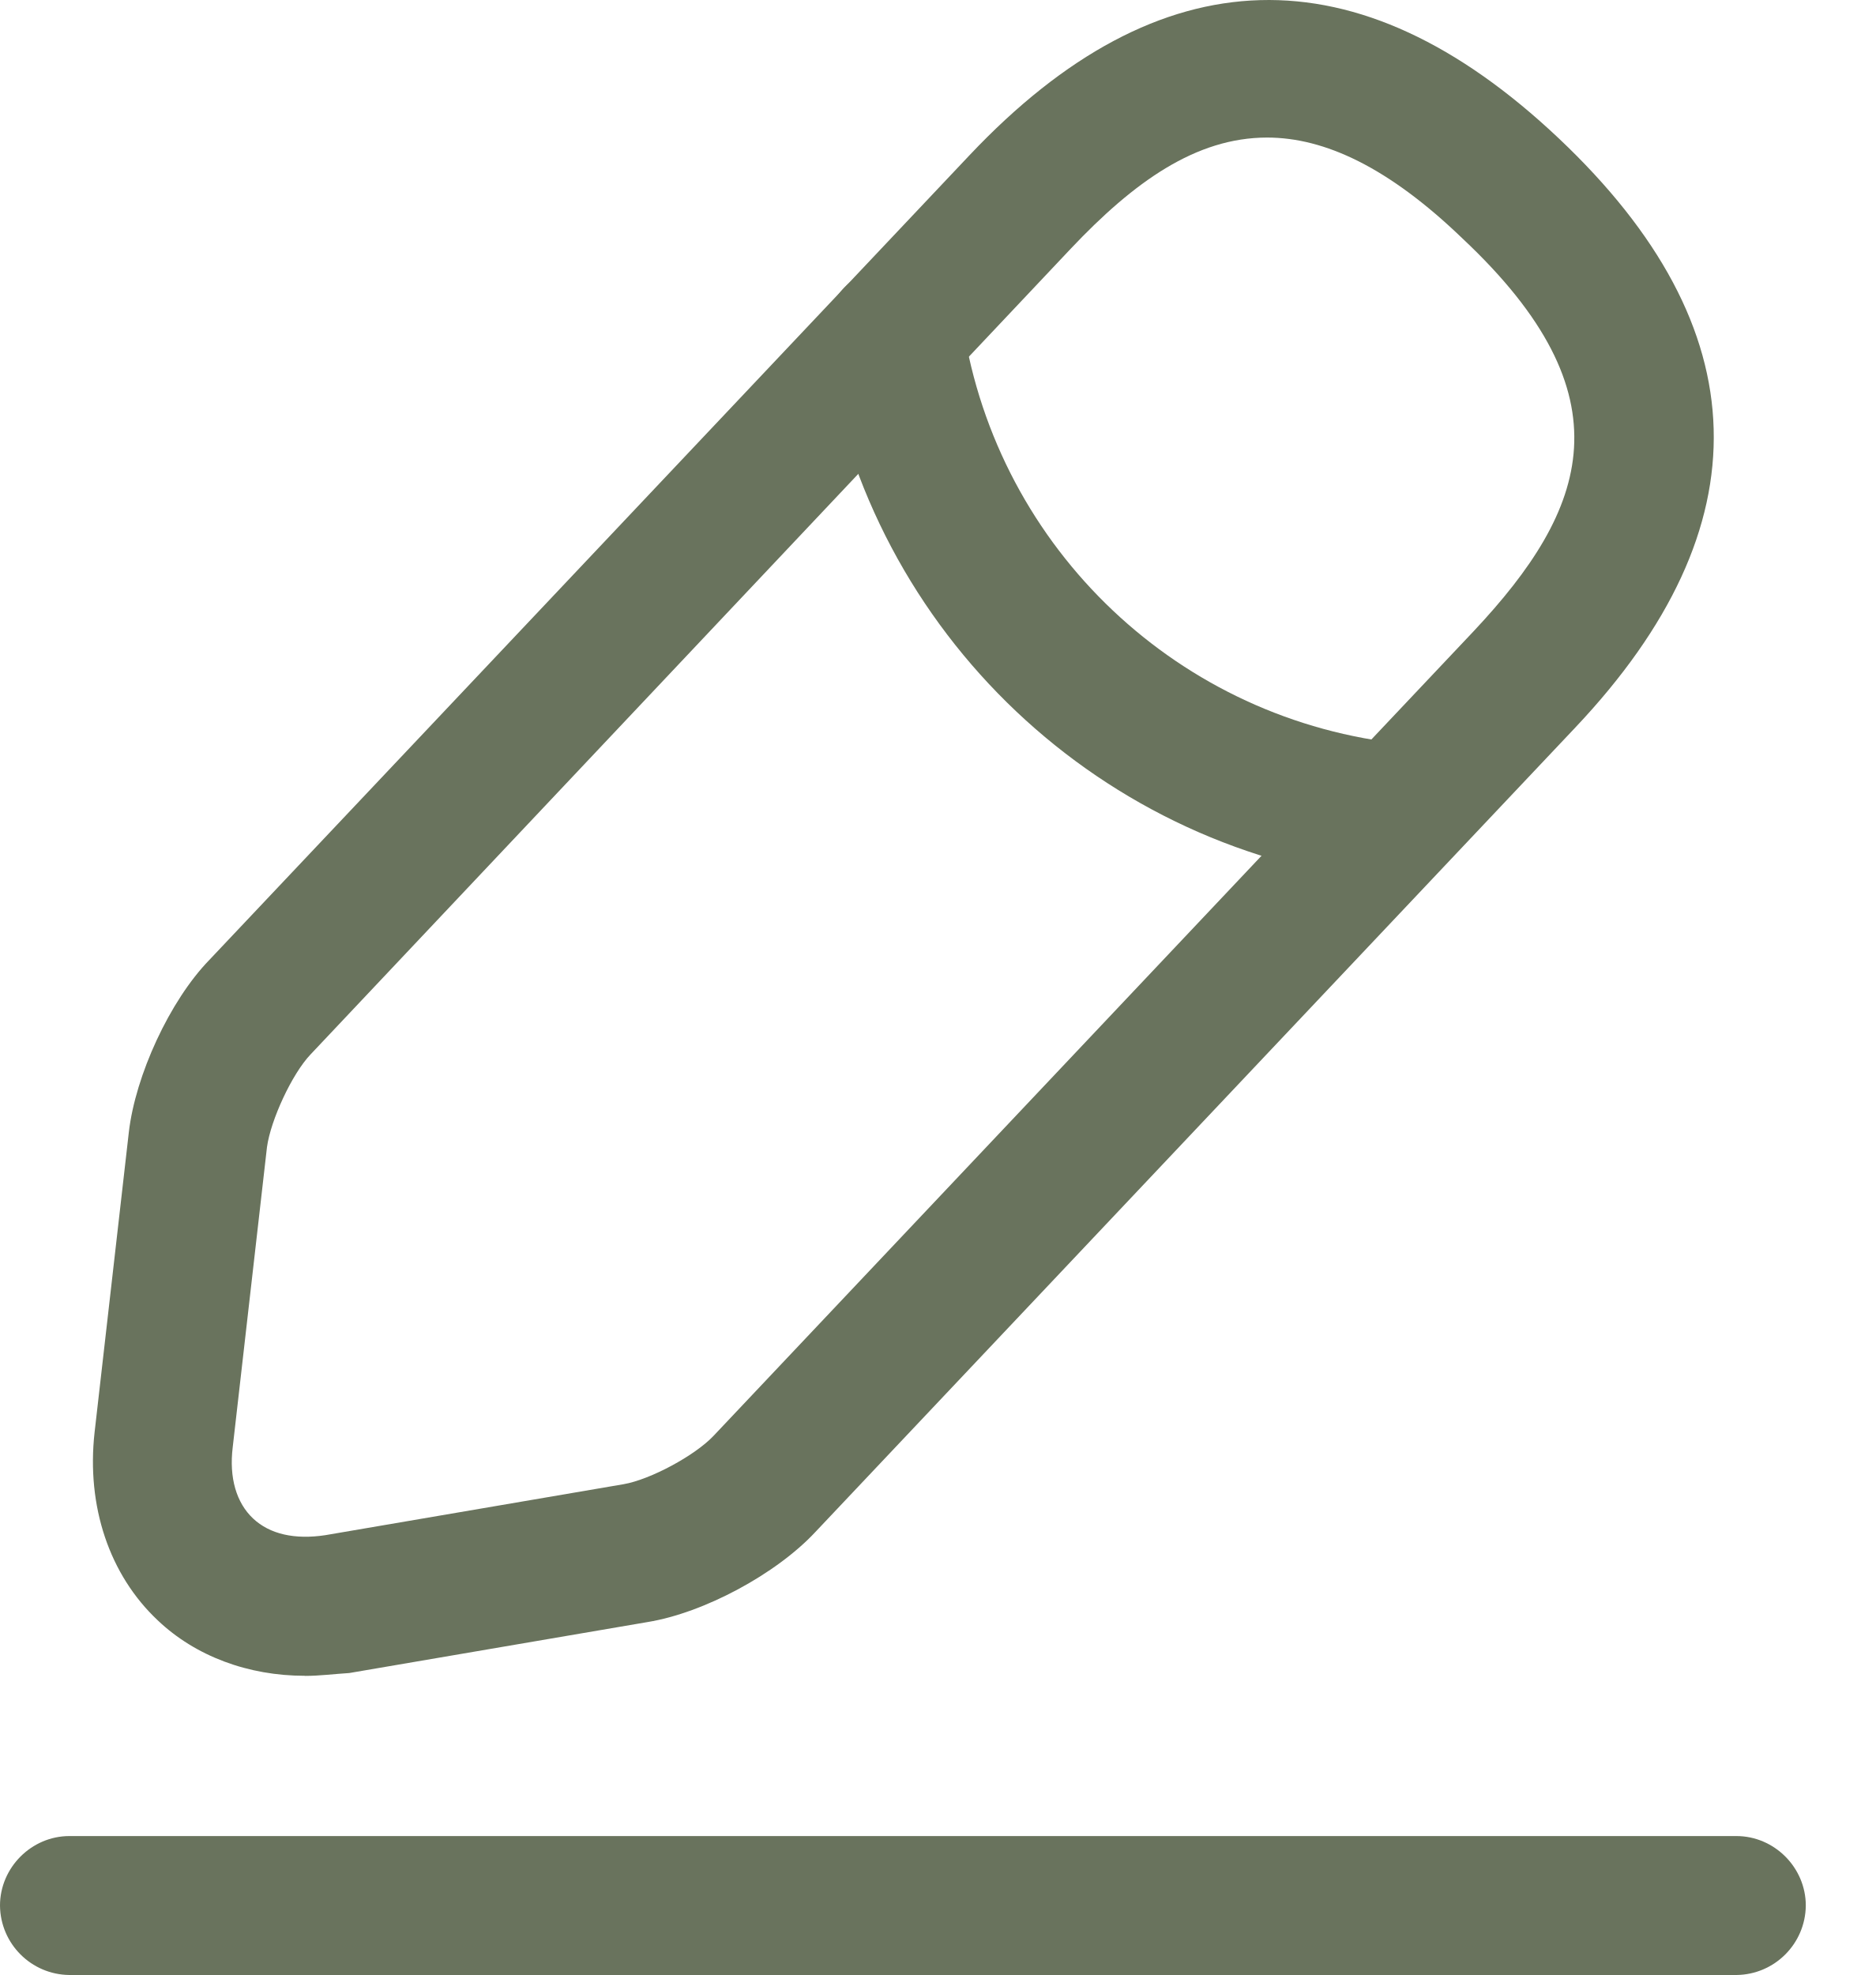
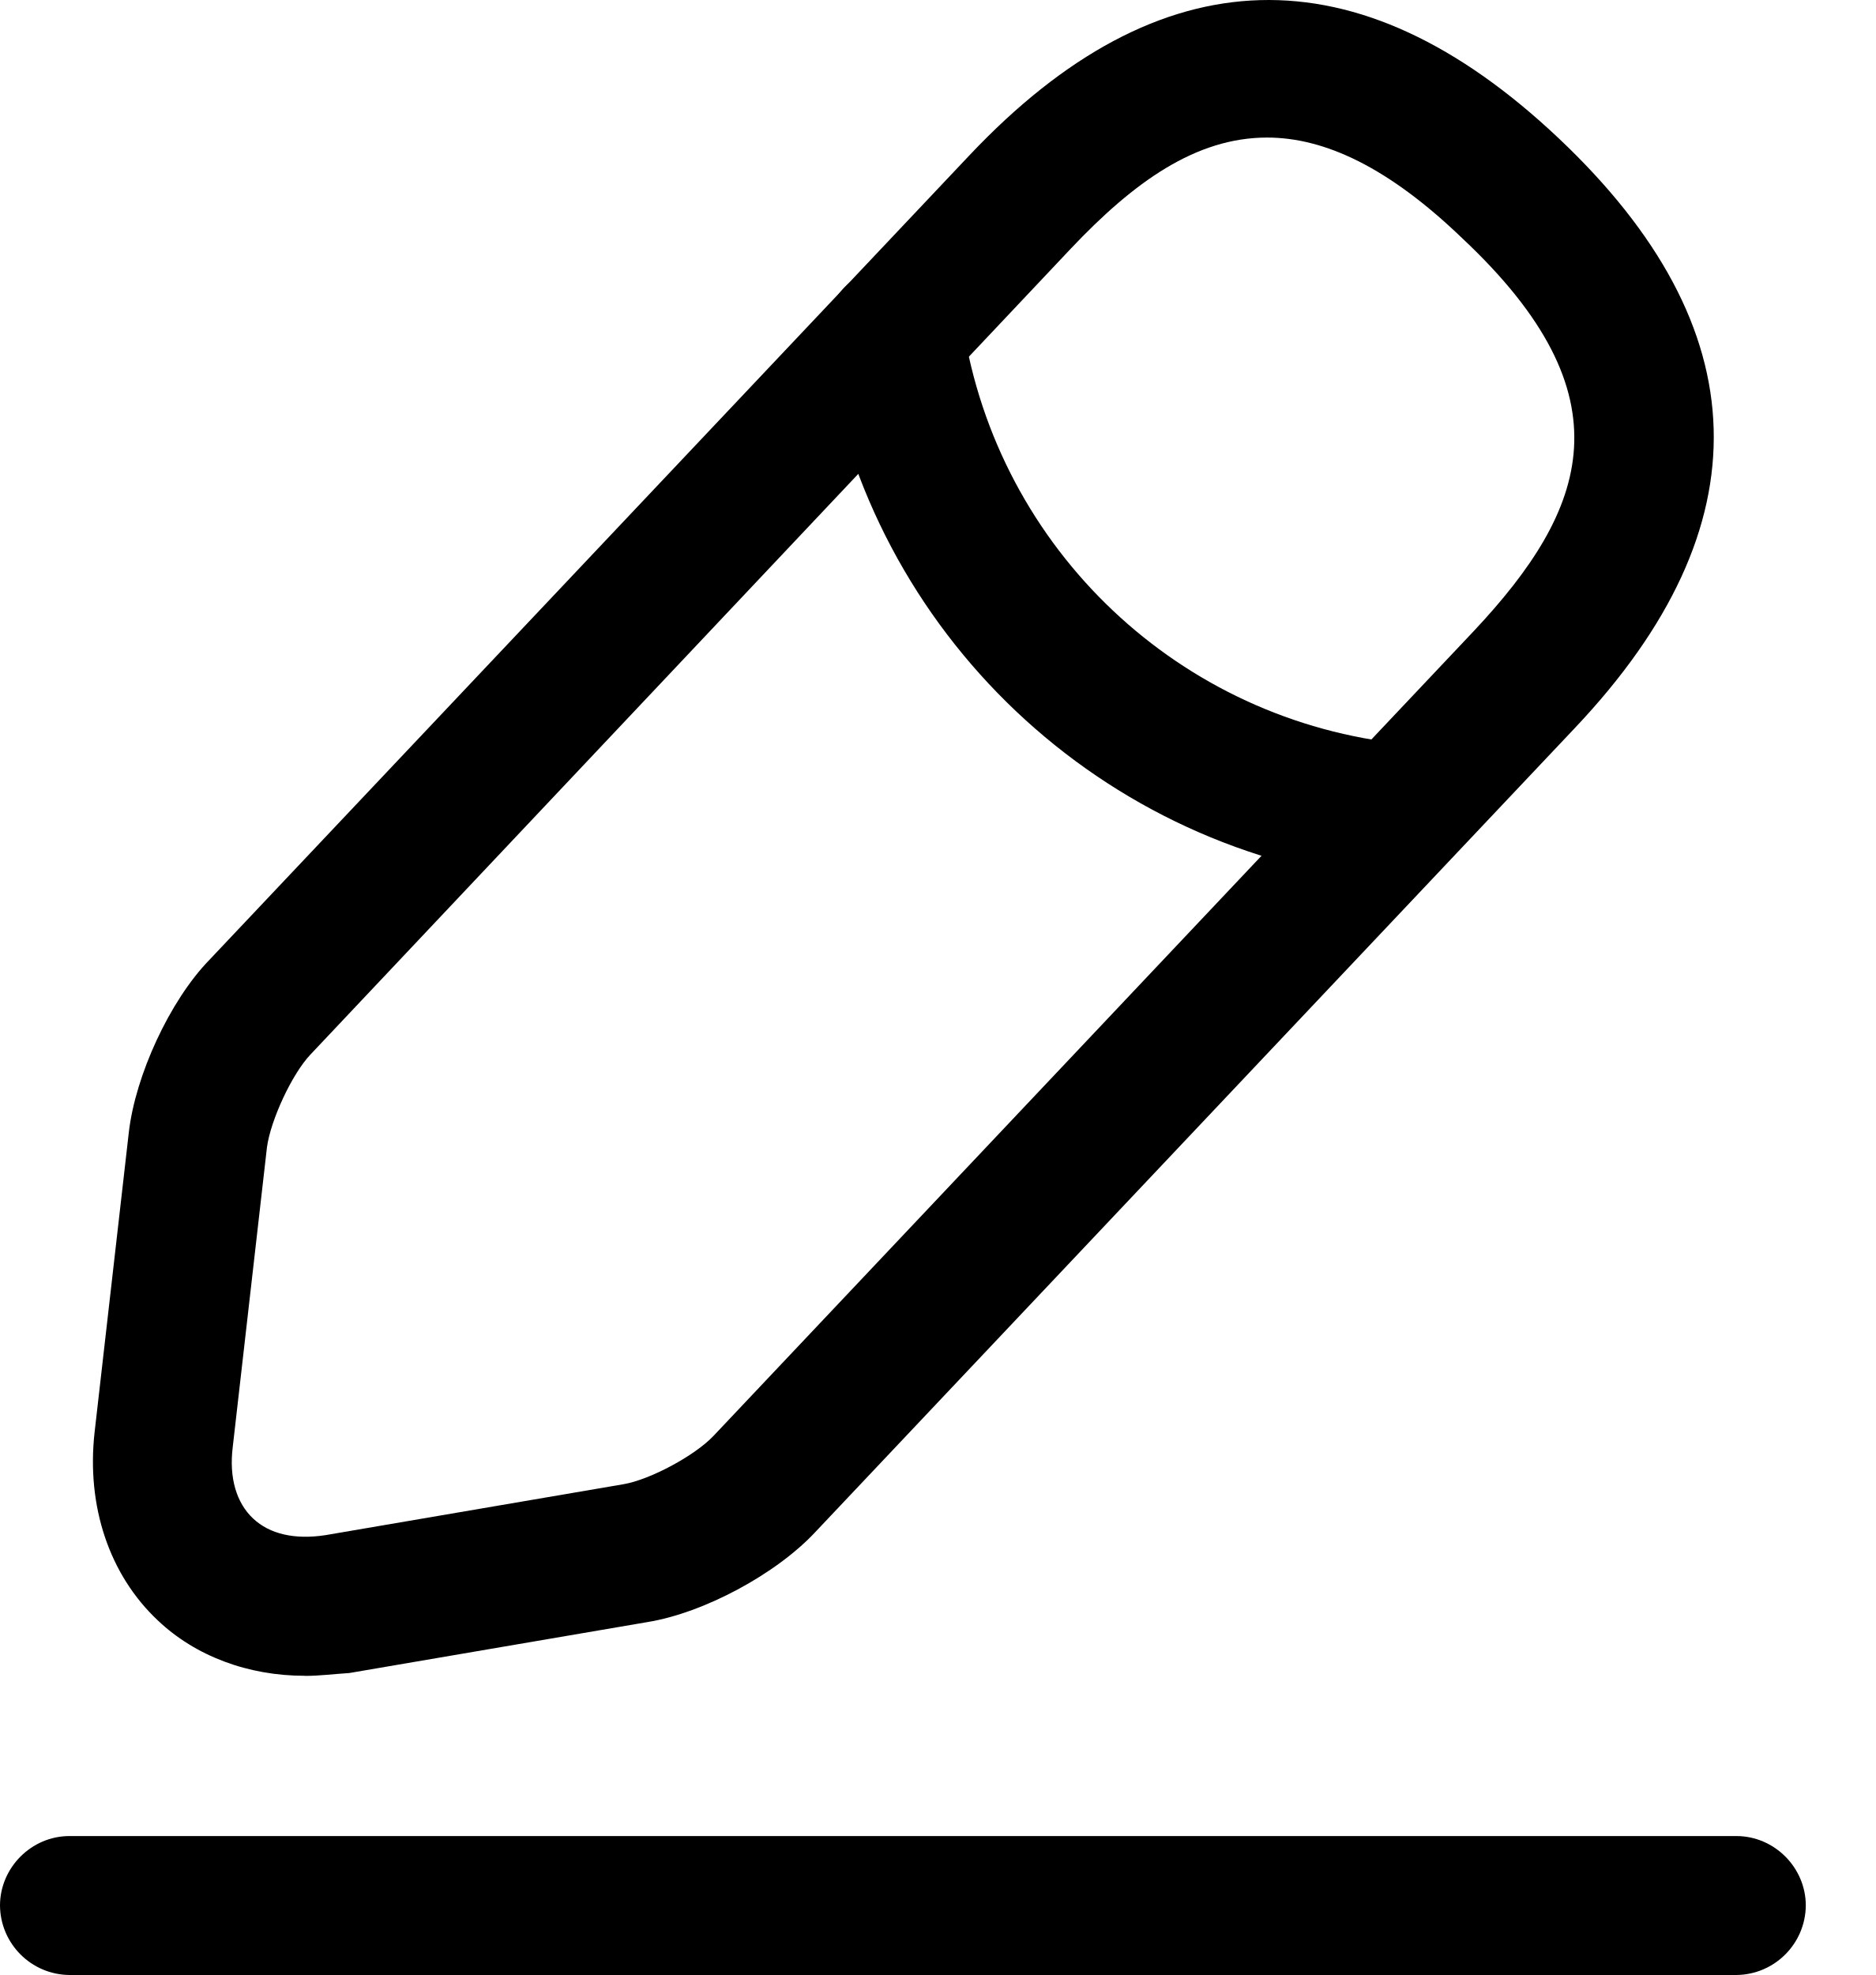
<svg xmlns="http://www.w3.org/2000/svg" width="19" height="20" fill="none" viewBox="0 0 19 20">
-   <path fill="#69735d" d="M3.087 16.97c-.572 0-1.106-.197-1.49-.562-.489-.46-.723-1.154-.639-1.904l.347-3.04c.066-.571.413-1.33.816-1.744l7.7-8.15c1.923-2.035 3.93-2.092 5.966-.169s2.091 3.93.169 5.965l-7.7 8.15c-.395.423-1.126.817-1.698.91l-3.02.516c-.16.01-.3.029-.45.029m9.745-15.578c-.722 0-1.35.45-1.988 1.125l-7.7 8.16c-.188.197-.404.666-.441.938l-.347 3.039c-.038.31.037.563.206.722s.422.216.732.169l3.02-.516c.272-.047.722-.29.91-.488l7.7-8.15c1.163-1.238 1.585-2.383-.113-3.977-.75-.722-1.397-1.022-1.979-1.022" />
-   <path fill="#69735d" d="M14.152 8.933h-.066a6.43 6.43 0 0 1-5.73-5.422.715.715 0 0 1 .59-.806.715.715 0 0 1 .807.59 5.04 5.04 0 0 0 4.483 4.24.704.704 0 0 1 .628.77.726.726 0 0 1-.712.628M17.586 20H.703A.71.71 0 0 1 0 19.297c0-.385.319-.704.703-.704h16.883c.385 0 .703.319.703.704a.71.71 0 0 1-.703.703" />
+   <path fill="currentColor" d="M3.087 16.97c-.572 0-1.106-.197-1.49-.562-.489-.46-.723-1.154-.639-1.904l.347-3.04c.066-.571.413-1.33.816-1.744l7.7-8.15c1.923-2.035 3.93-2.092 5.966-.169s2.091 3.93.169 5.965l-7.7 8.15c-.395.423-1.126.817-1.698.91l-3.02.516c-.16.01-.3.029-.45.029m9.745-15.578c-.722 0-1.35.45-1.988 1.125l-7.7 8.16c-.188.197-.404.666-.441.938l-.347 3.039c-.038.31.037.563.206.722s.422.216.732.169l3.02-.516c.272-.047.722-.29.91-.488l7.7-8.15c1.163-1.238 1.585-2.383-.113-3.977-.75-.722-1.397-1.022-1.979-1.022" />
+   <path fill="currentColor" d="M14.152 8.933h-.066a6.43 6.43 0 0 1-5.73-5.422.715.715 0 0 1 .59-.806.715.715 0 0 1 .807.59 5.04 5.04 0 0 0 4.483 4.24.704.704 0 0 1 .628.77.726.726 0 0 1-.712.628M17.586 20H.703A.71.71 0 0 1 0 19.297c0-.385.319-.704.703-.704h16.883c.385 0 .703.319.703.704a.71.71 0 0 1-.703.703" />
</svg>
